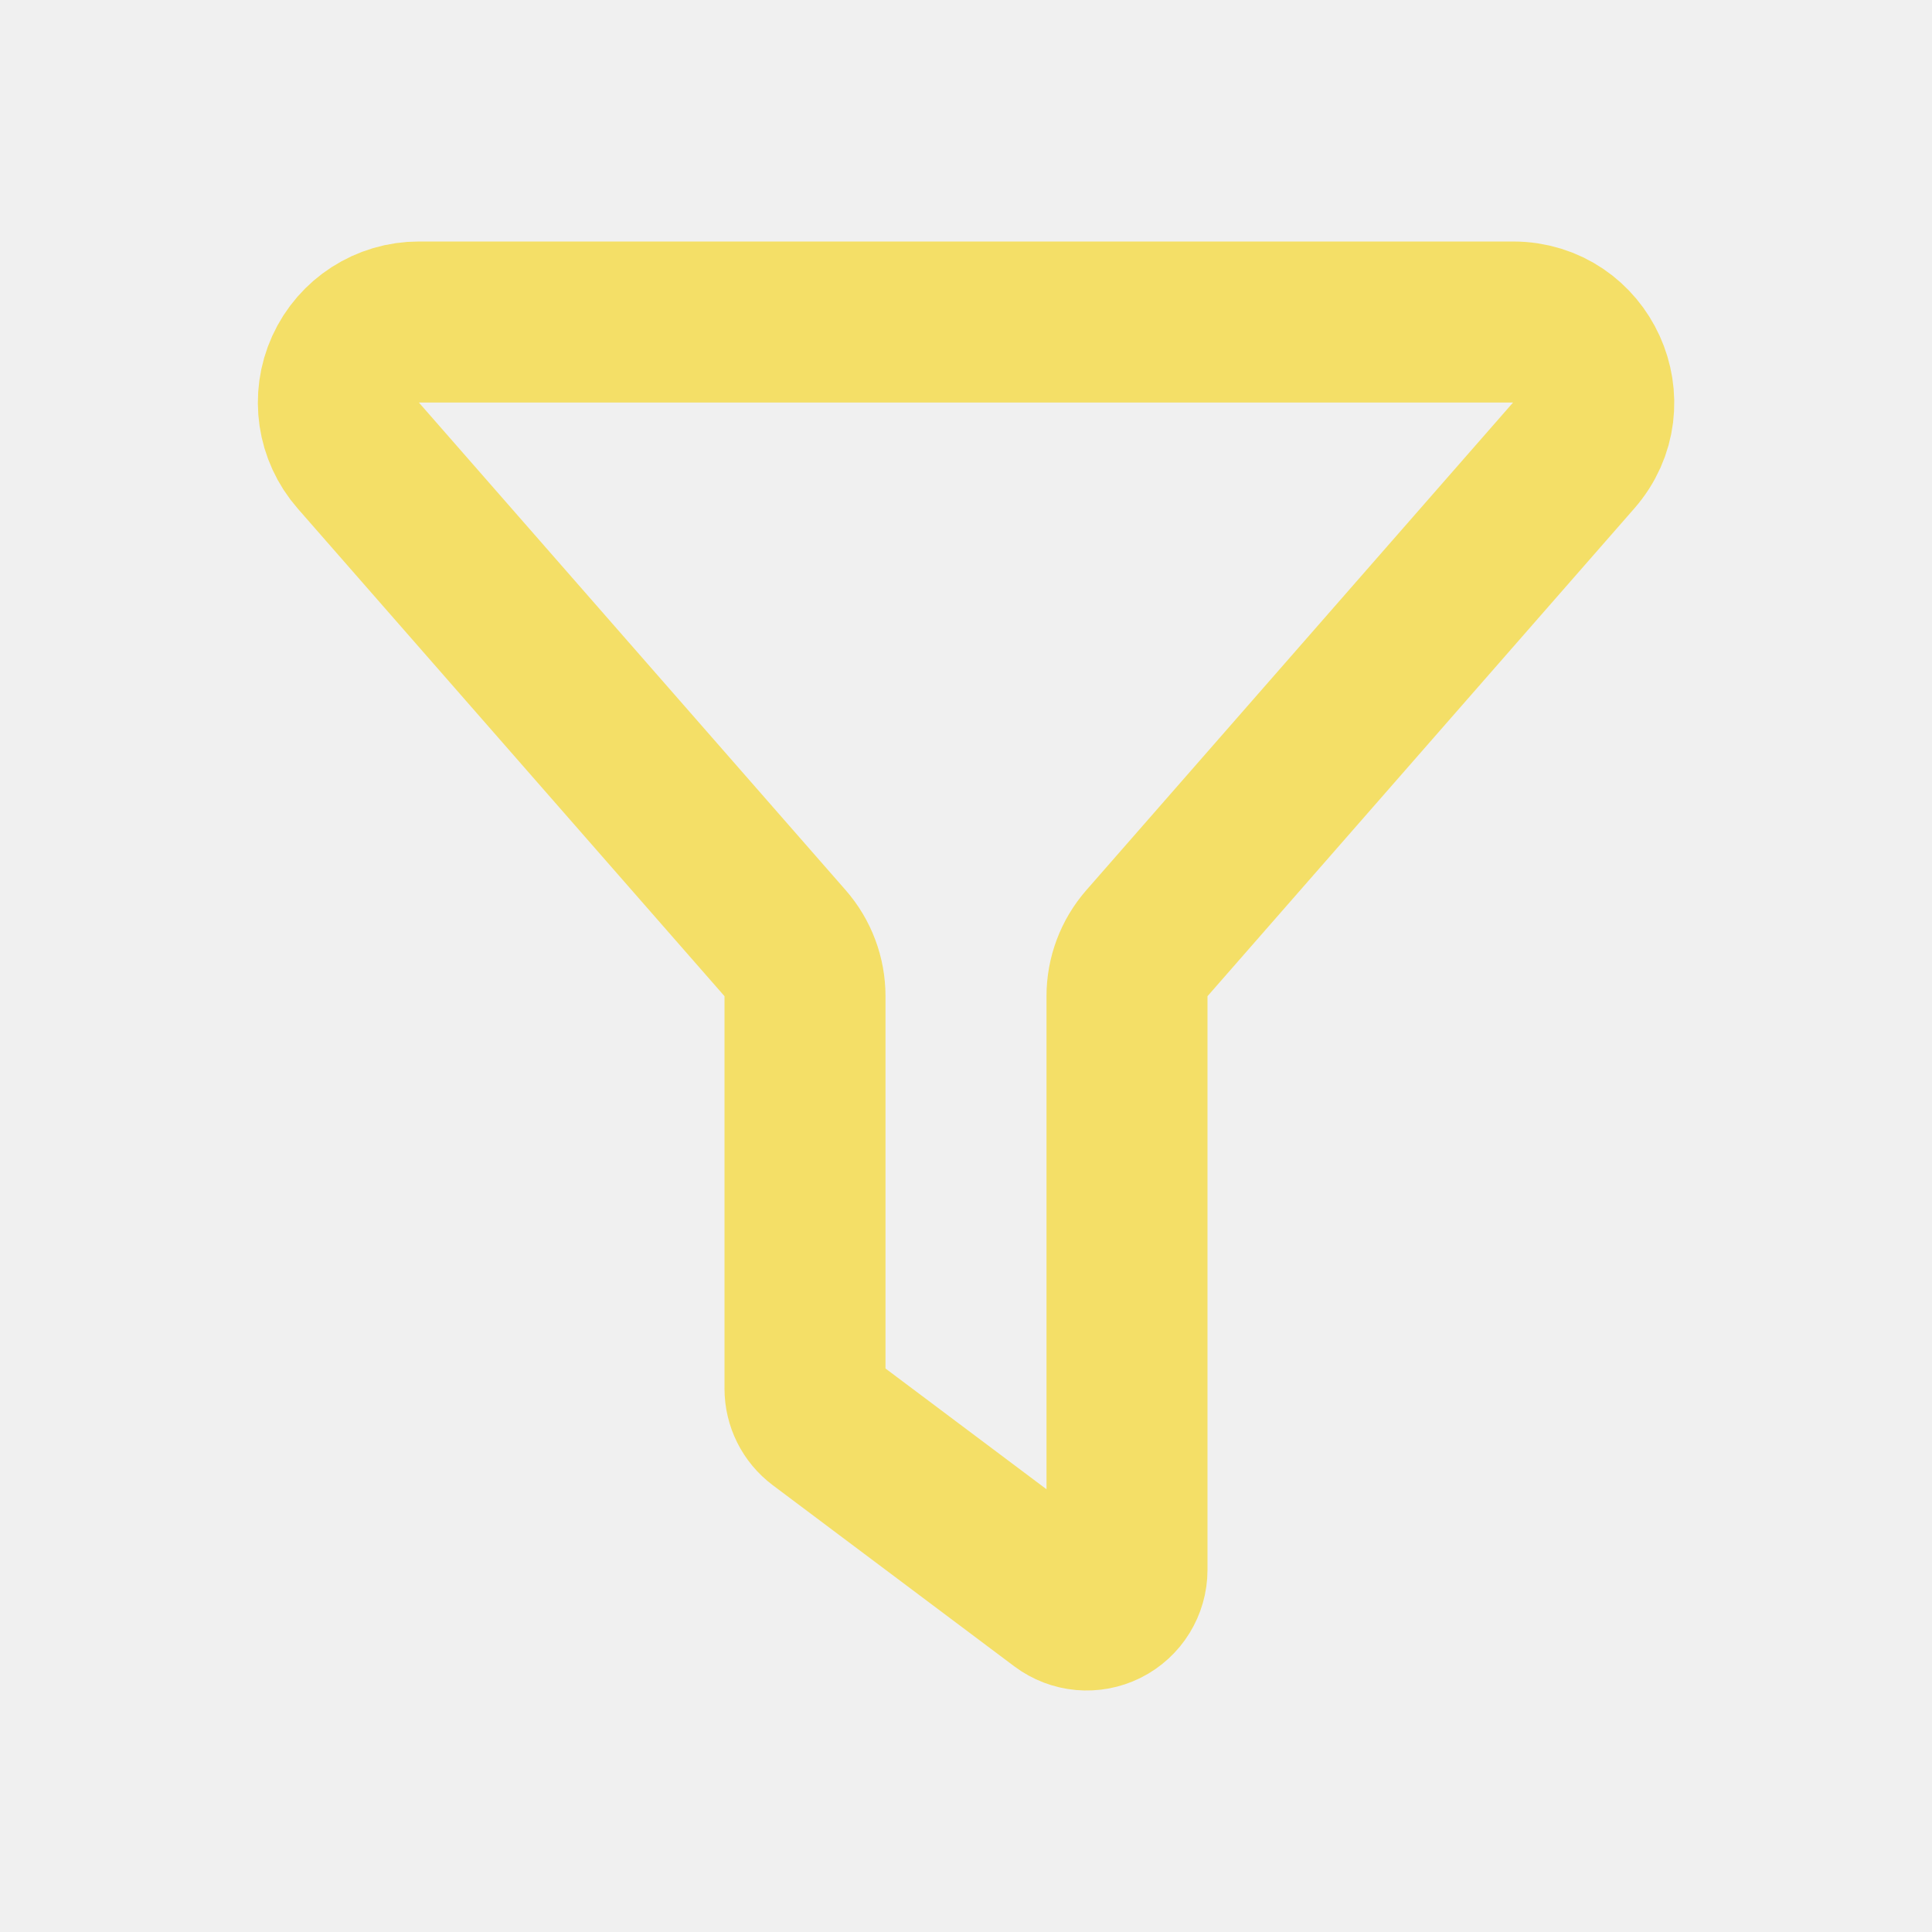
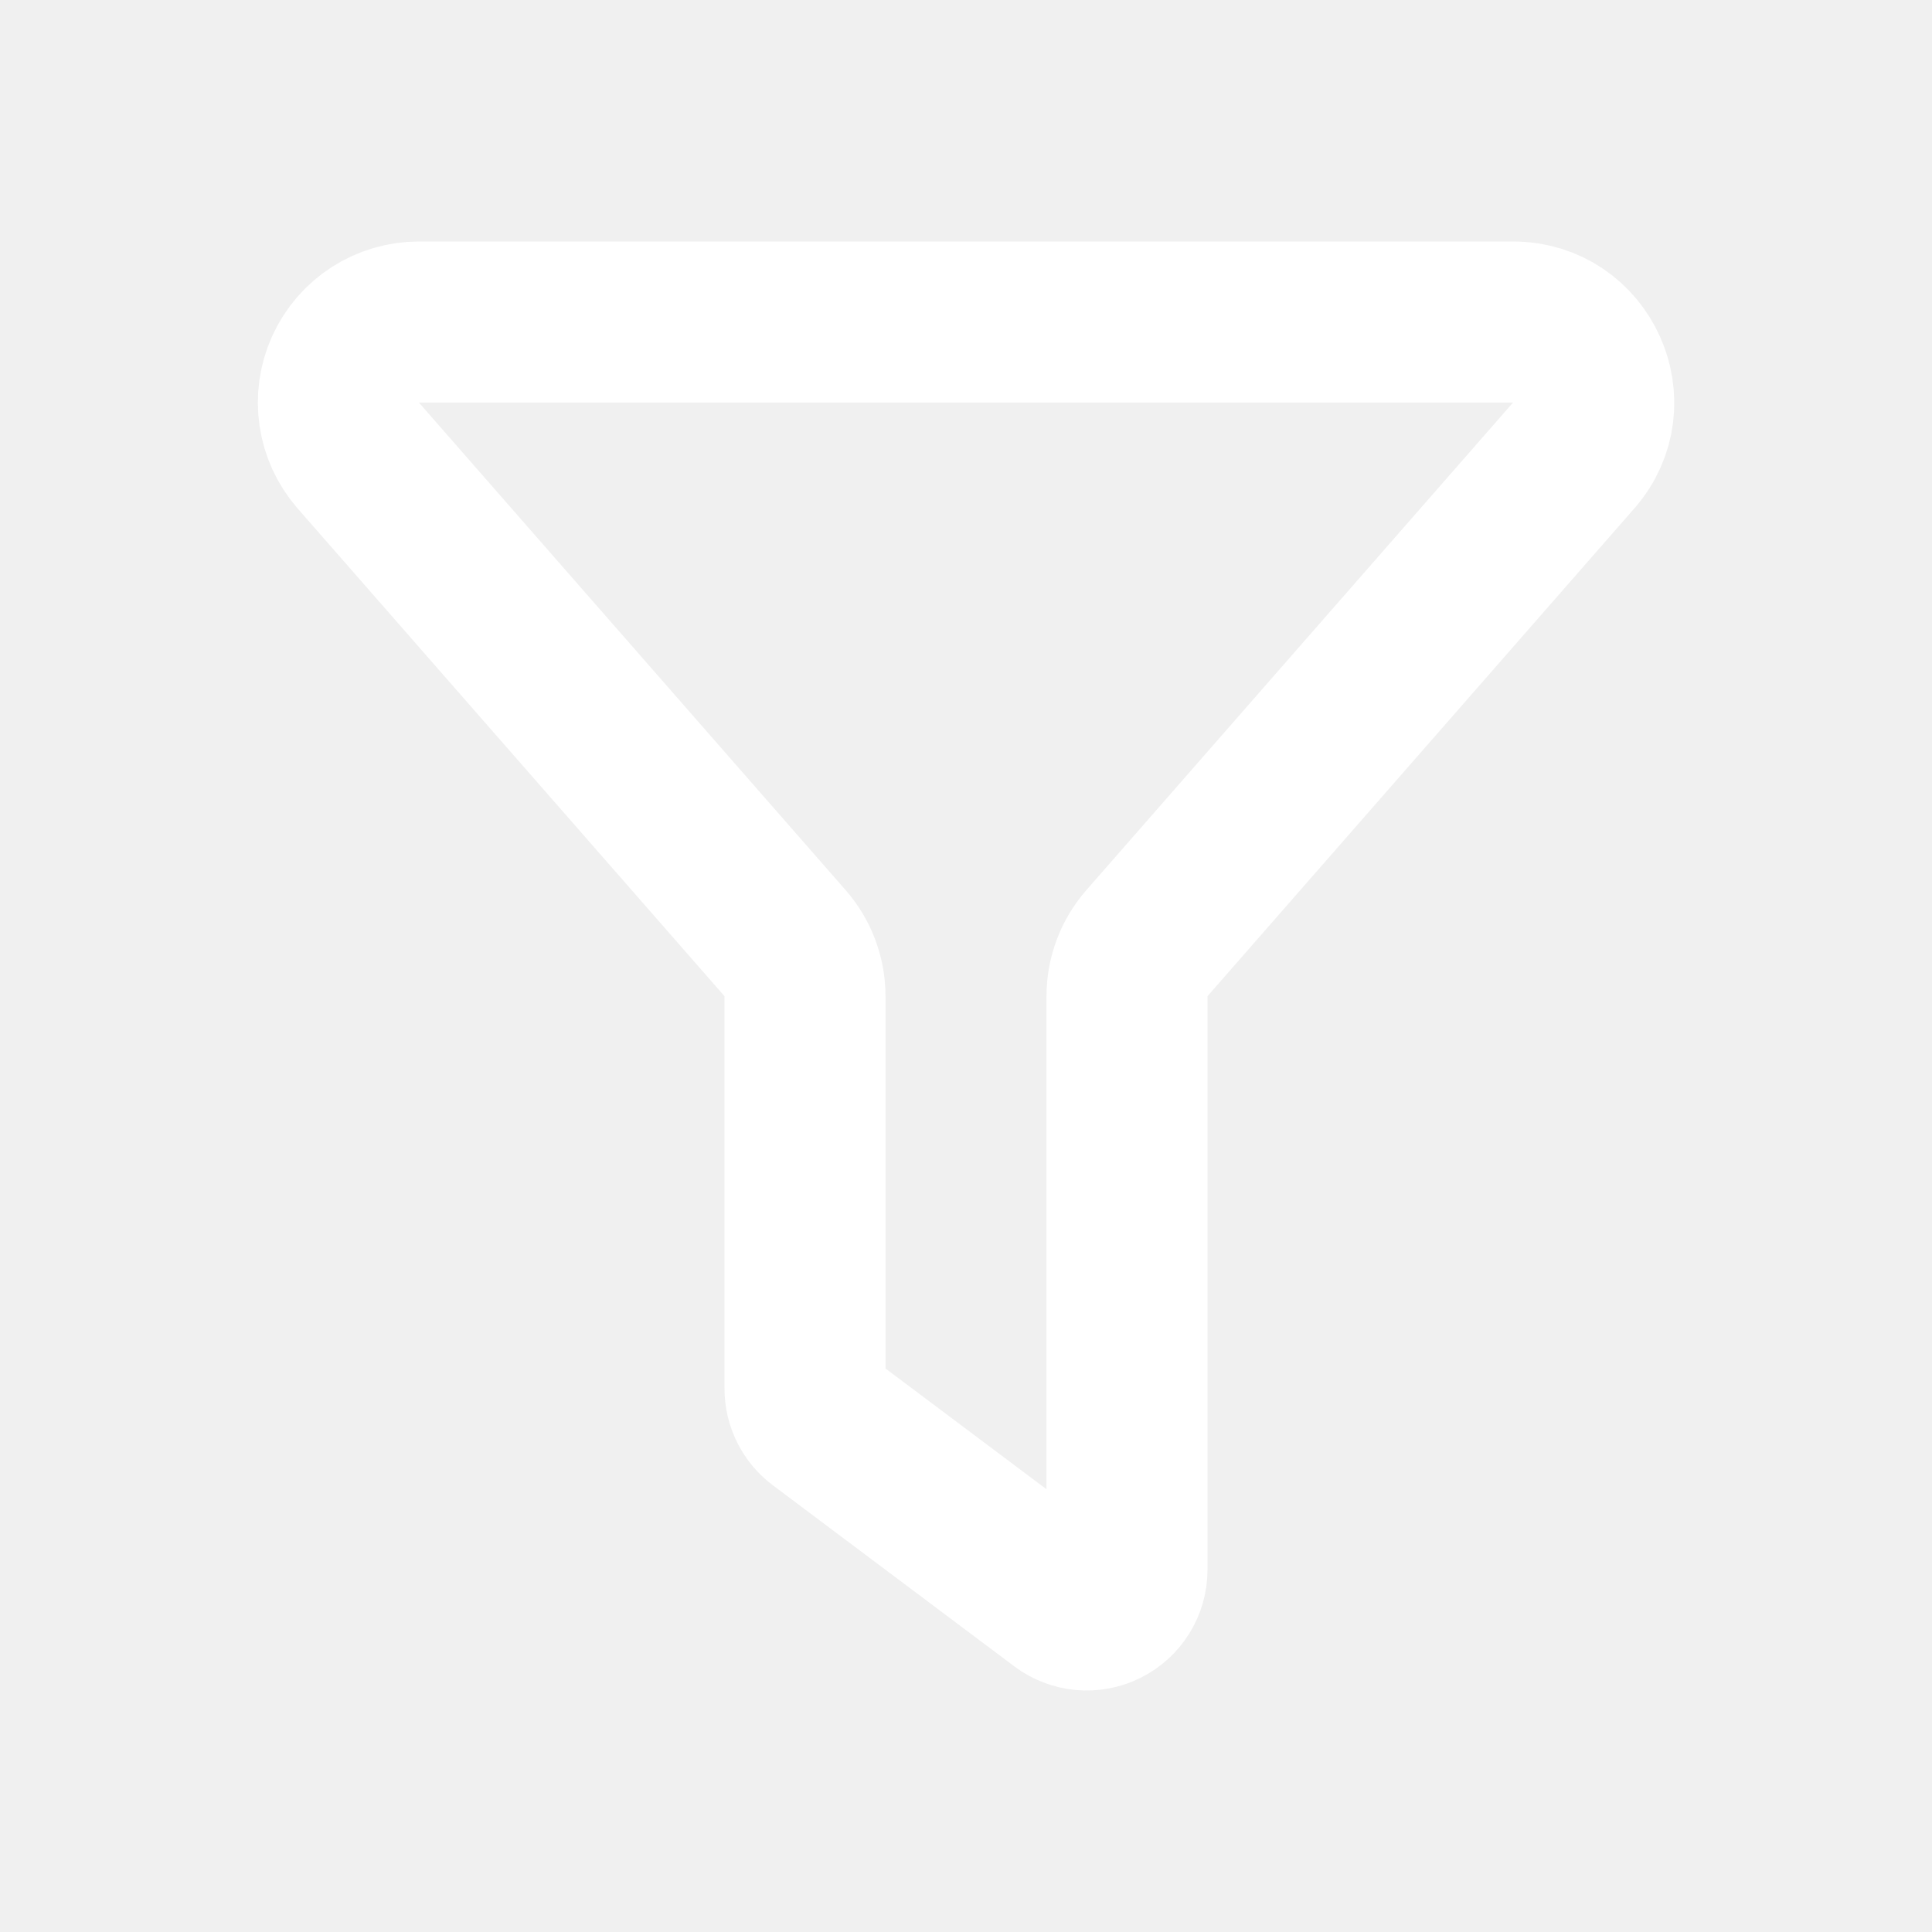
<svg xmlns="http://www.w3.org/2000/svg" width="24" height="24" viewBox="0 0 24 24">
-   <path fill="none" stroke="#F4DF67" stroke-linecap="round" stroke-width="2" d="M18.796 4H5.204a1 1 0 0 0-.753 1.659l5.302 6.058a1 1 0 0 1 .247.659v4.874a.5.5 0 0 0 .2.4l3 2.25a.5.5 0 0 0 .8-.4v-7.124a1 1 0 0 1 .247-.659l5.302-6.059c.566-.646.106-1.658-.753-1.658Z" />
+   <path fill="none" stroke="white" stroke-linecap="round" stroke-width="2" d="M18.796 4H5.204a1 1 0 0 0-.753 1.659l5.302 6.058a1 1 0 0 1 .247.659v4.874a.5.5 0 0 0 .2.4l3 2.25a.5.5 0 0 0 .8-.4v-7.124a1 1 0 0 1 .247-.659l5.302-6.059c.566-.646.106-1.658-.753-1.658Z" />
</svg>
